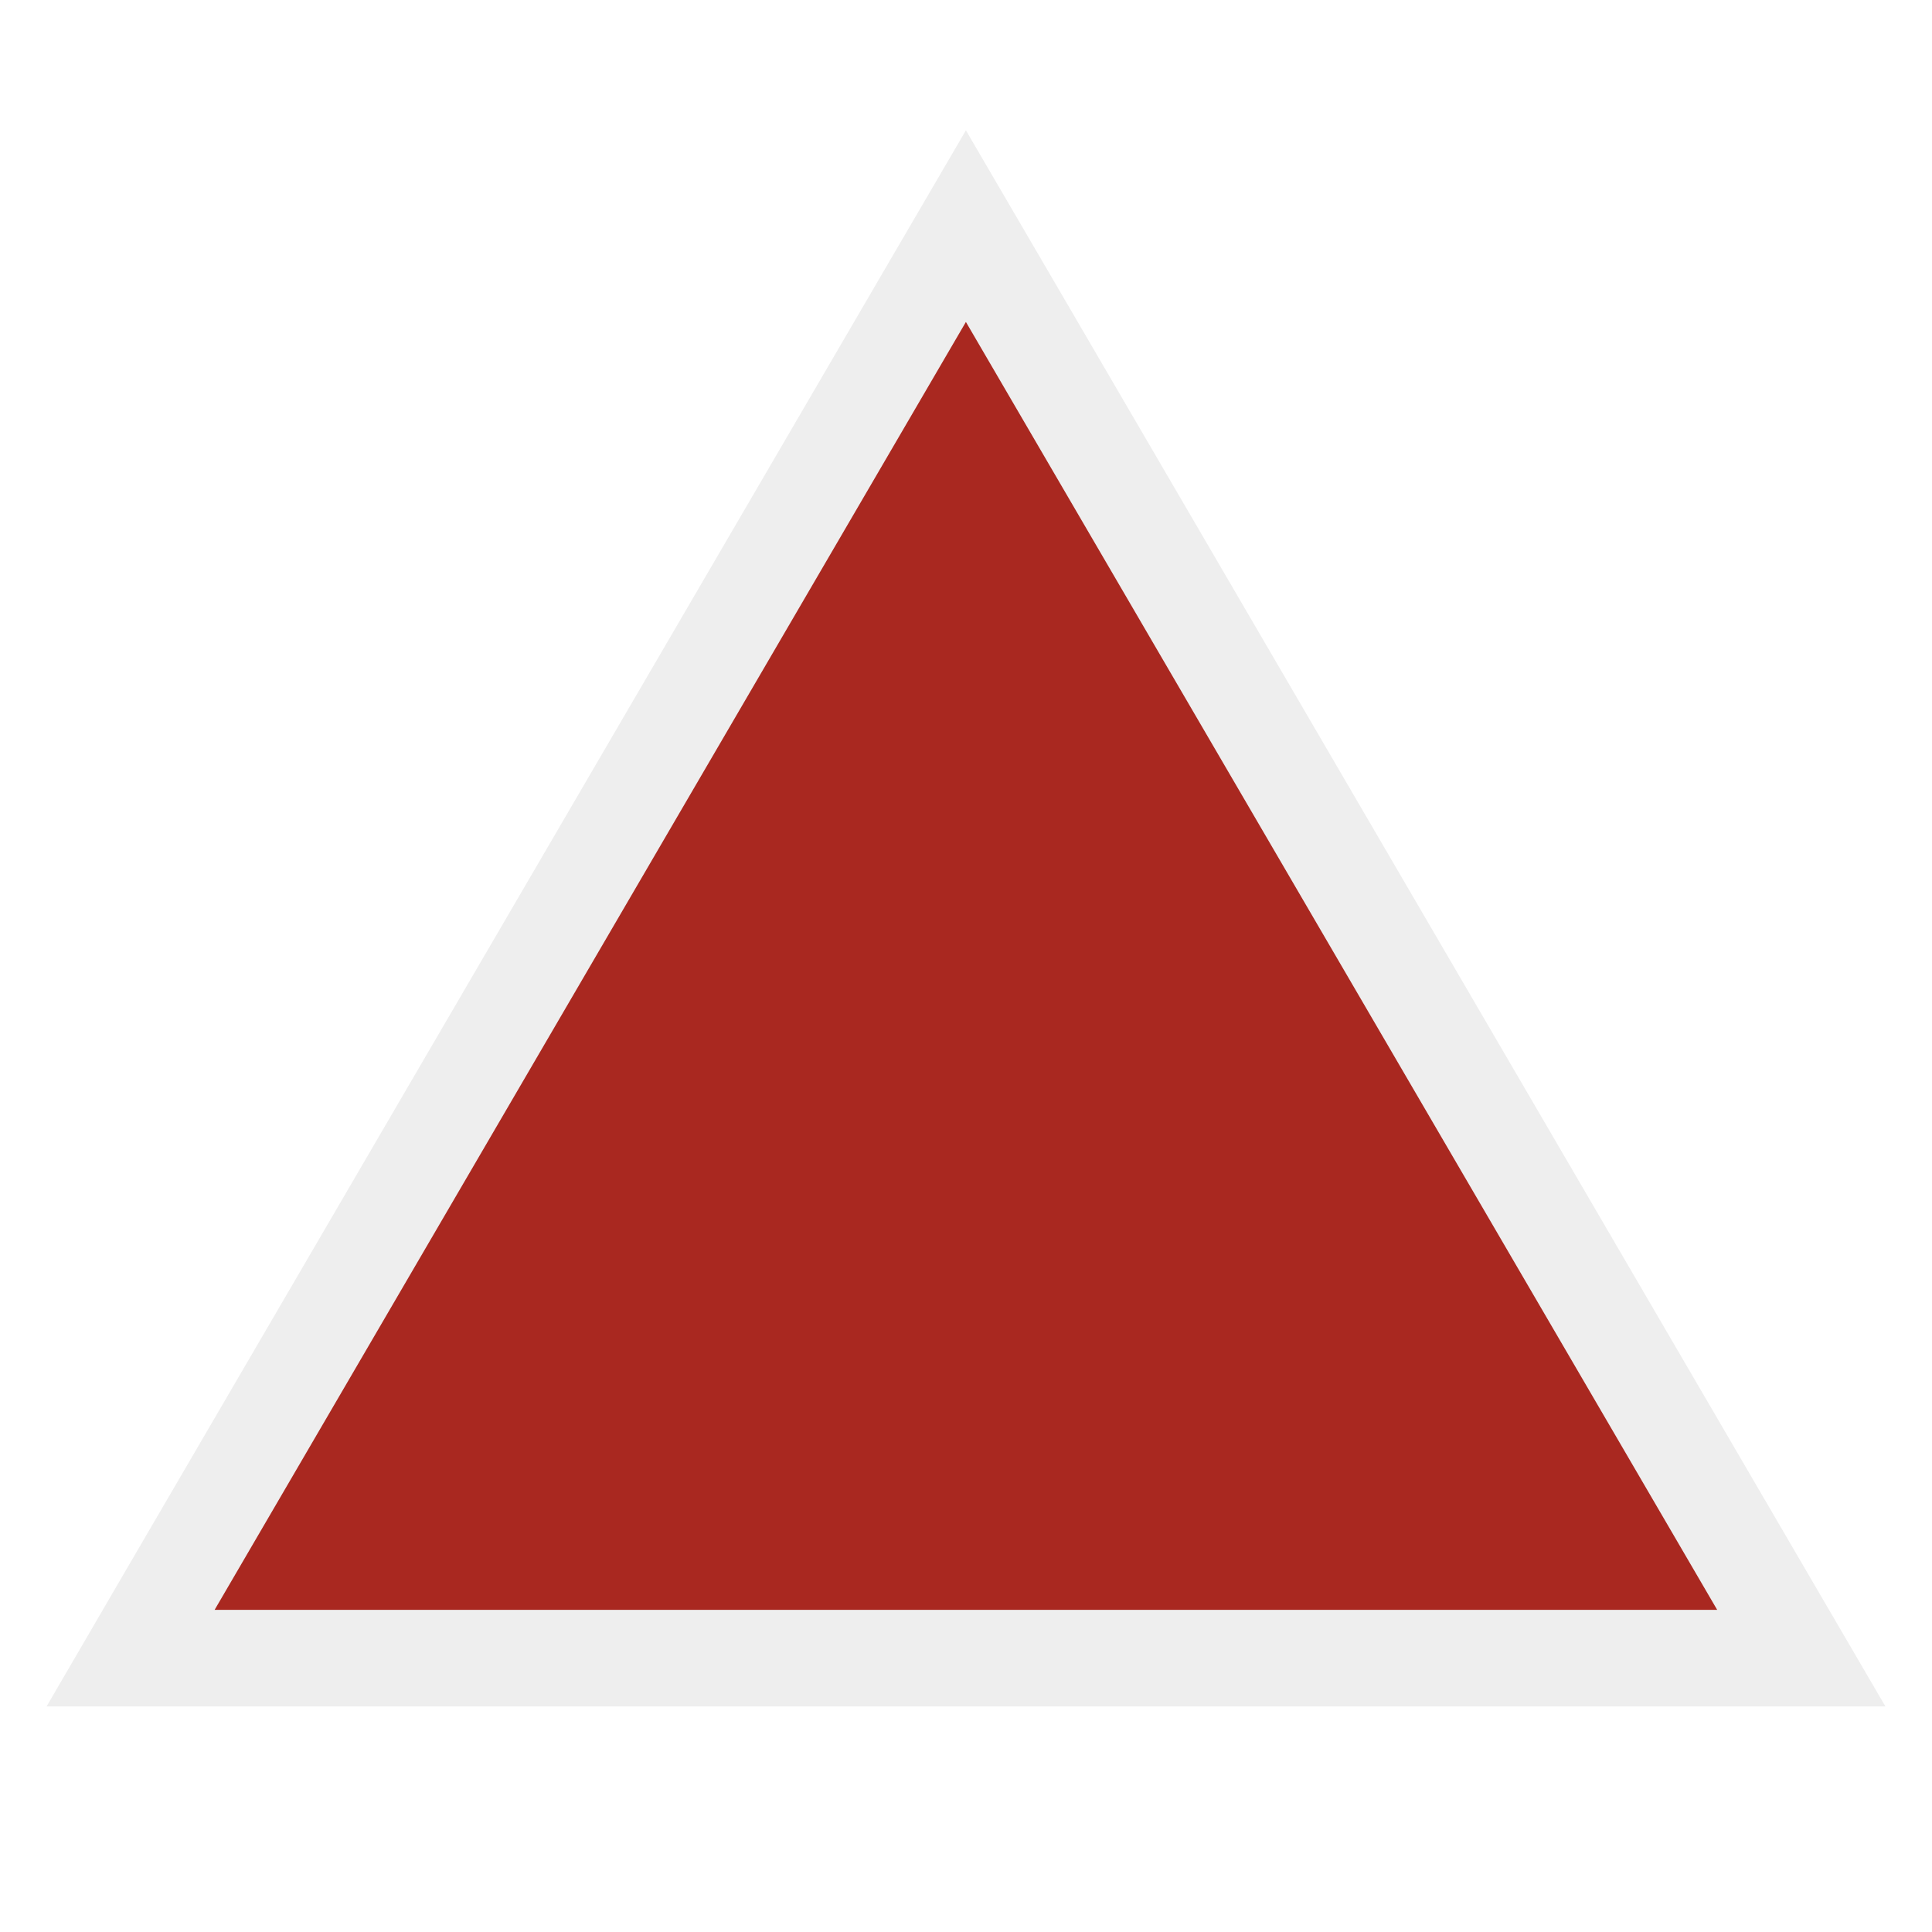
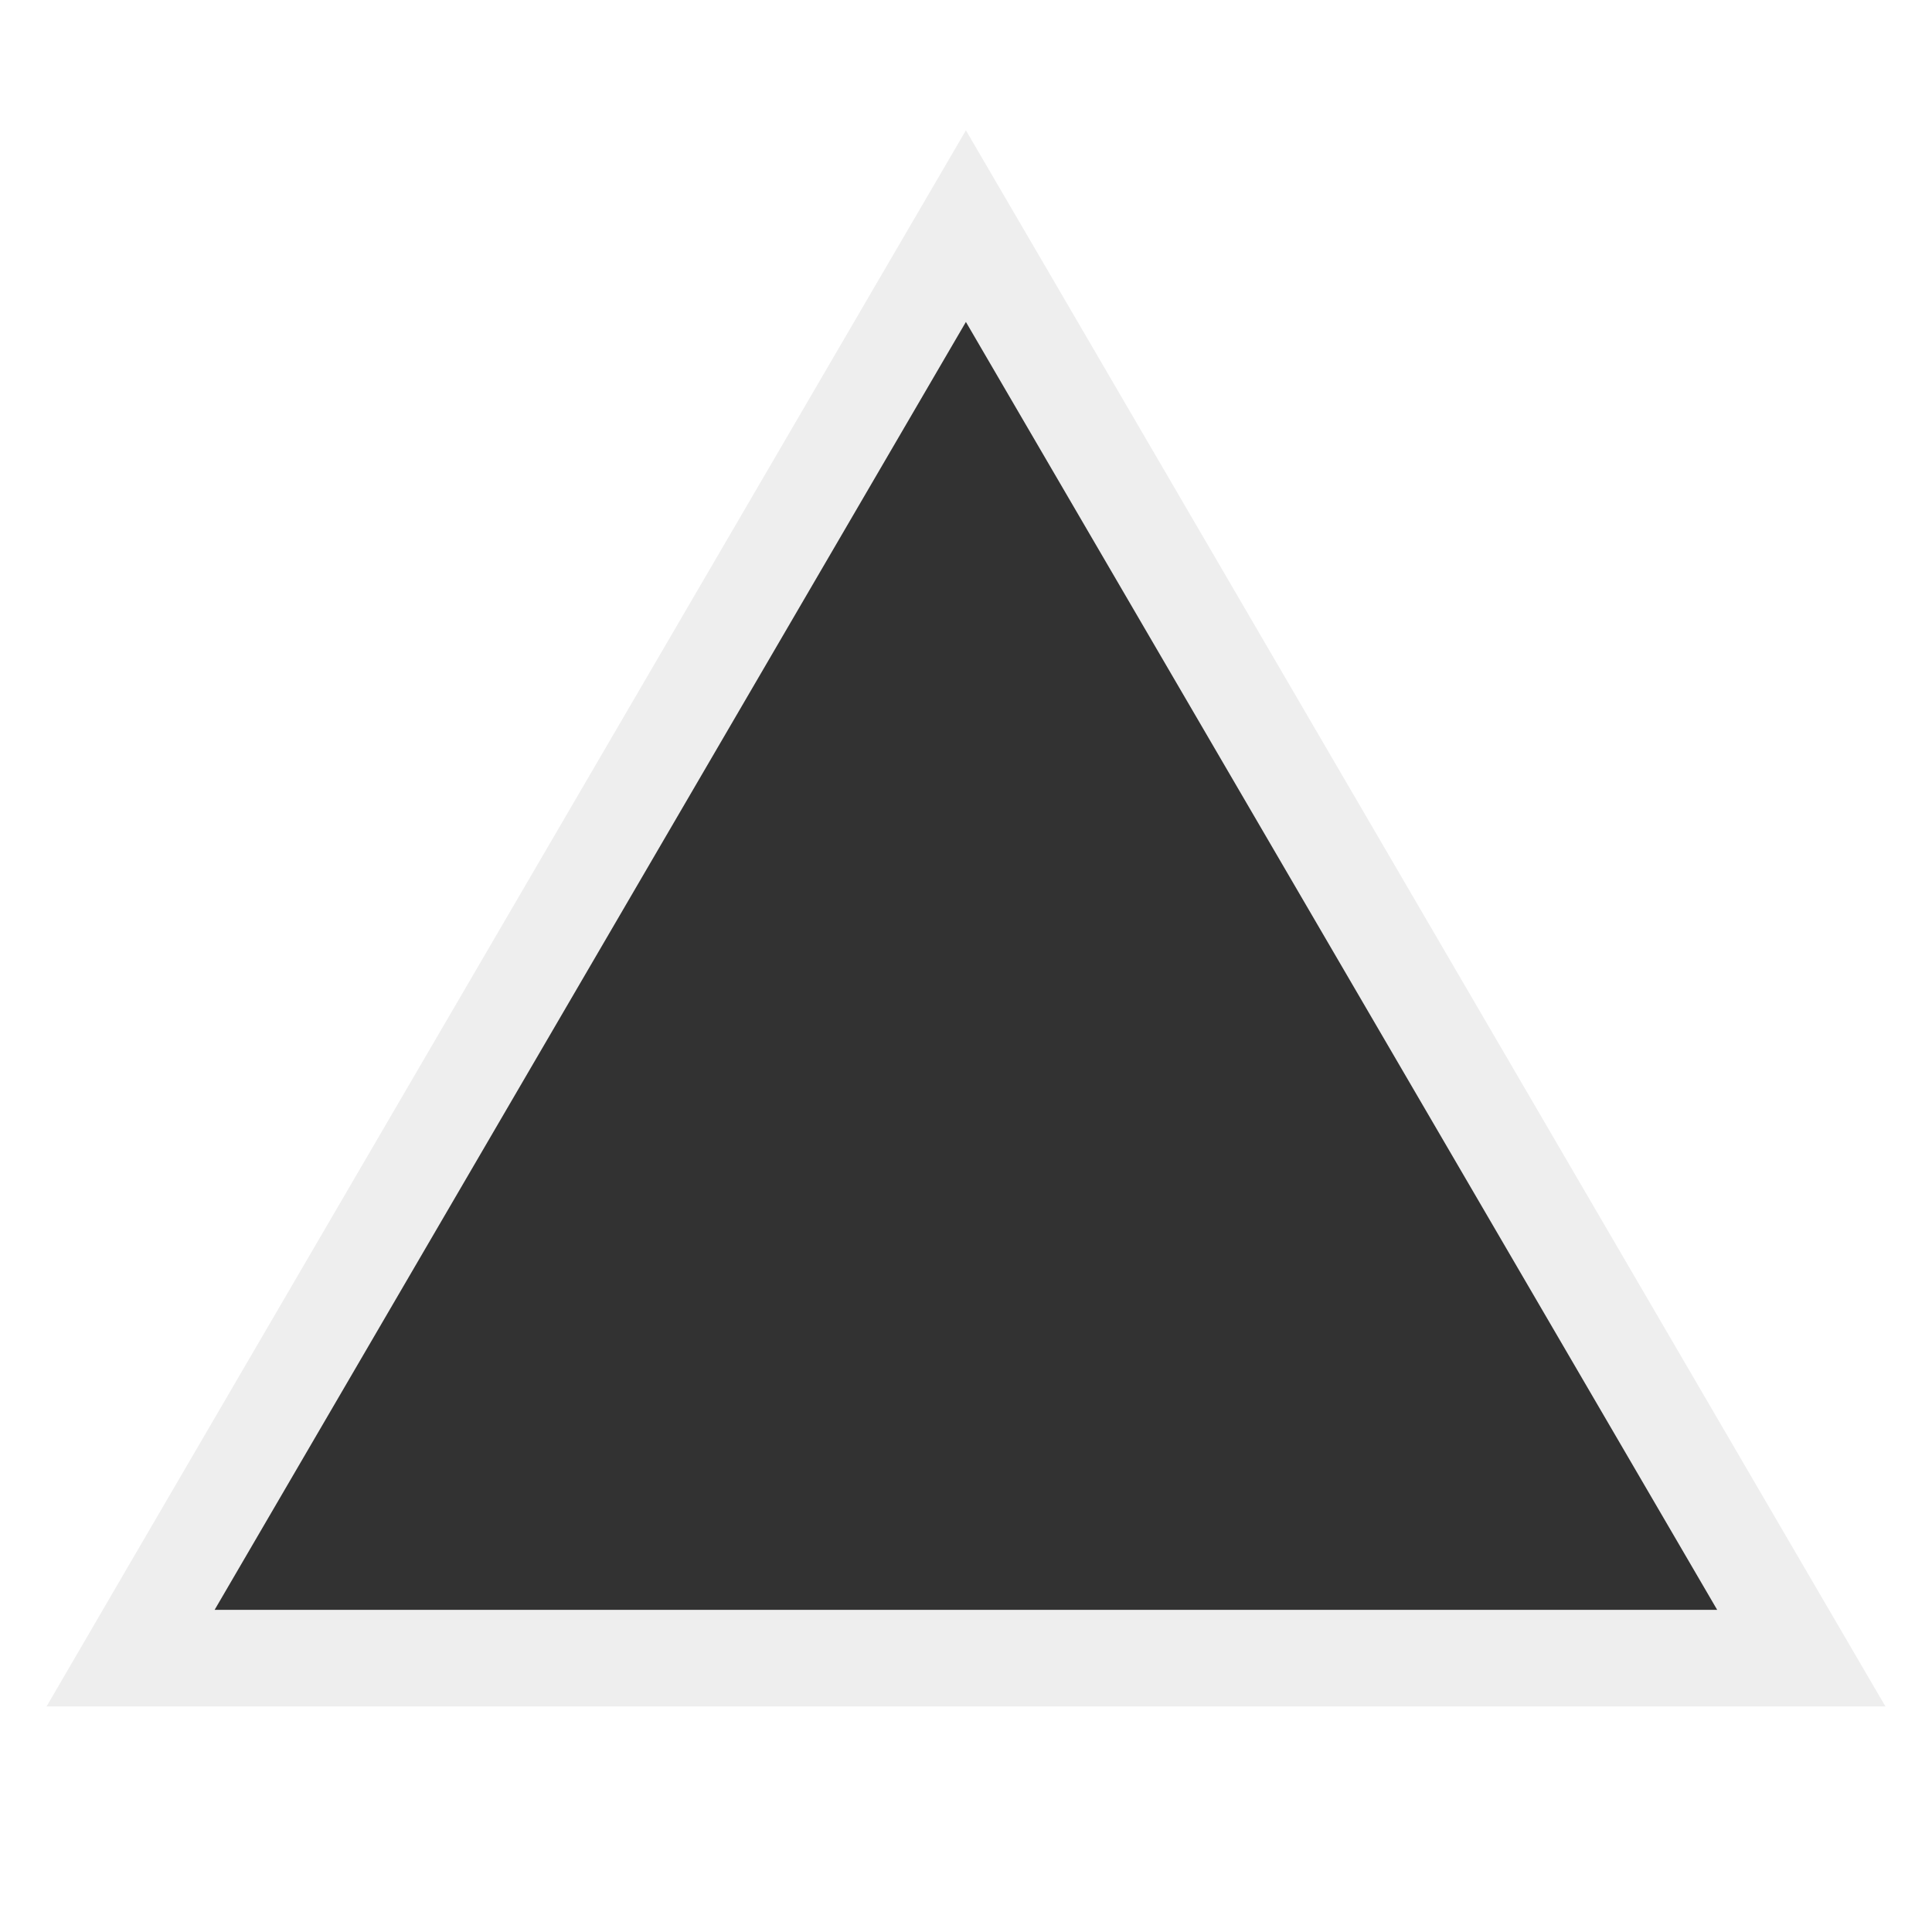
<svg xmlns="http://www.w3.org/2000/svg" width="20" height="20" viewBox="0 0 20 20" fill="none">
-   <path d="M10.431 3.081L9.999 2.341L9.567 3.081L1.79 16.413L1.352 17.165H2.222H17.776H18.647L18.208 16.413L10.431 3.081Z" fill="#A92820" stroke="#EEEEEE" />
+   <path d="M10.431 3.081L9.999 2.341L9.567 3.081L1.79 16.413L1.352 17.165H2.222H17.776H18.647L18.208 16.413L10.431 3.081Z" fill="#323232" stroke="#EEEEEE" />
</svg>
